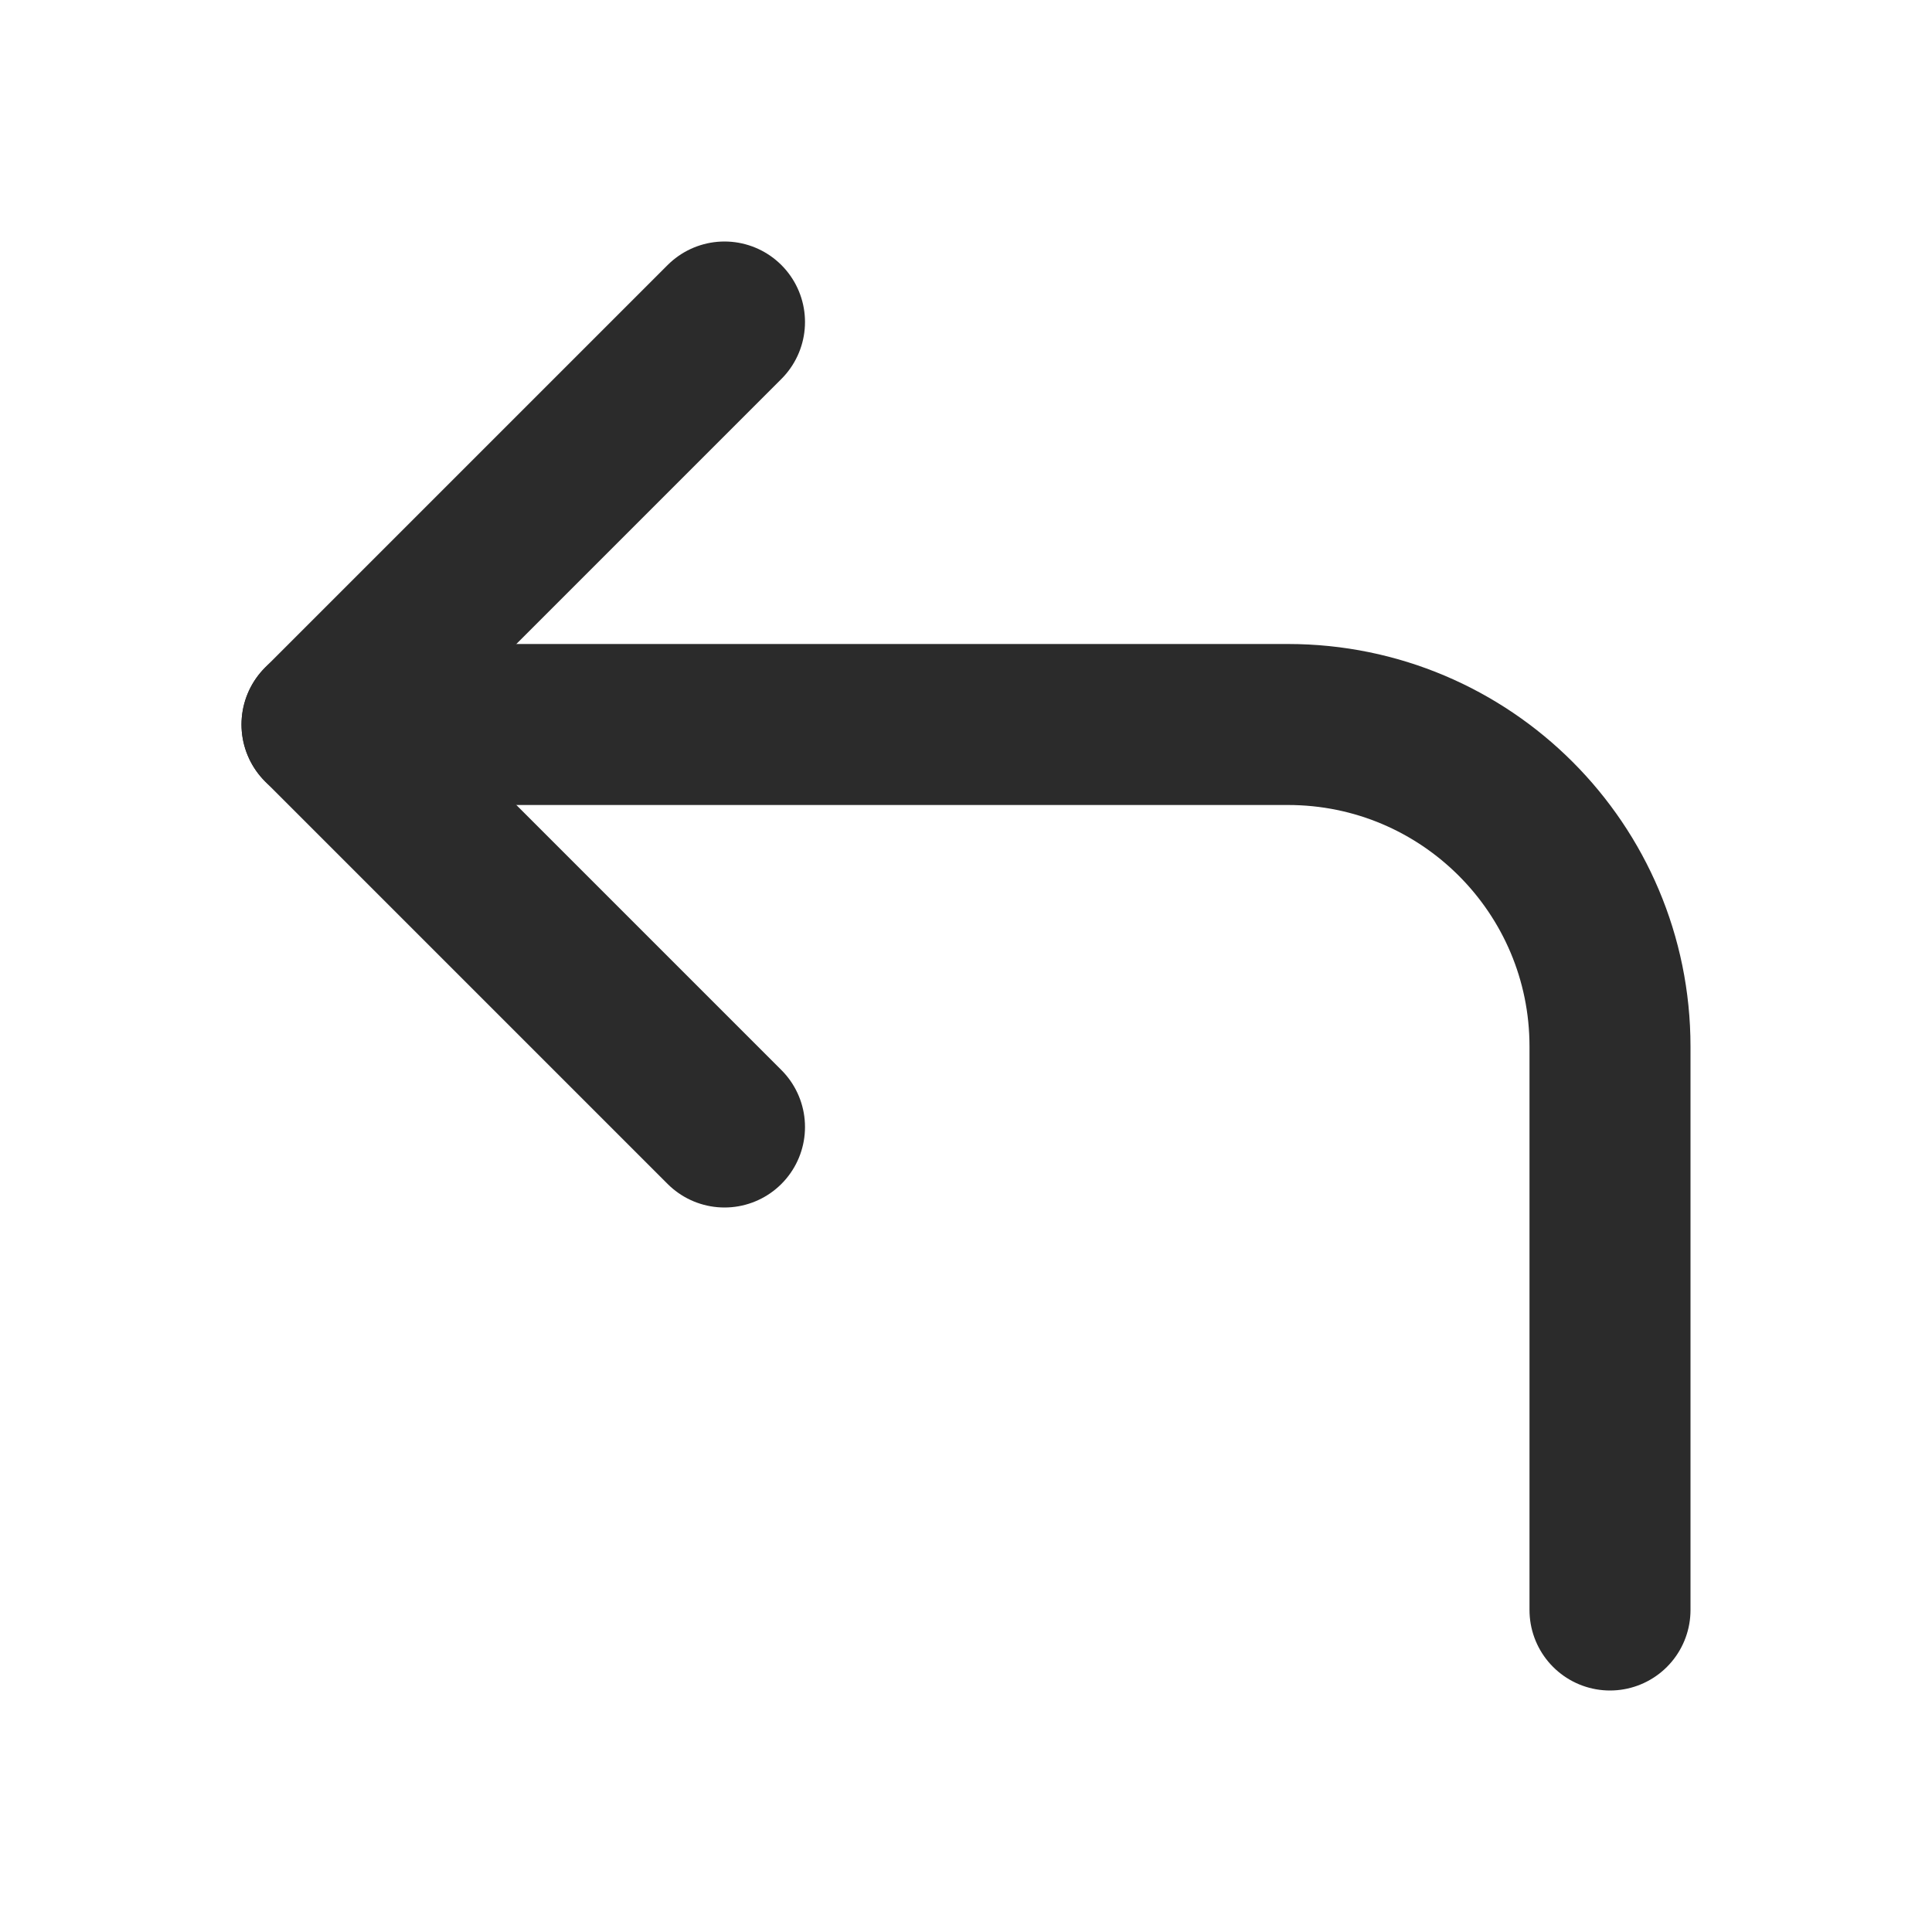
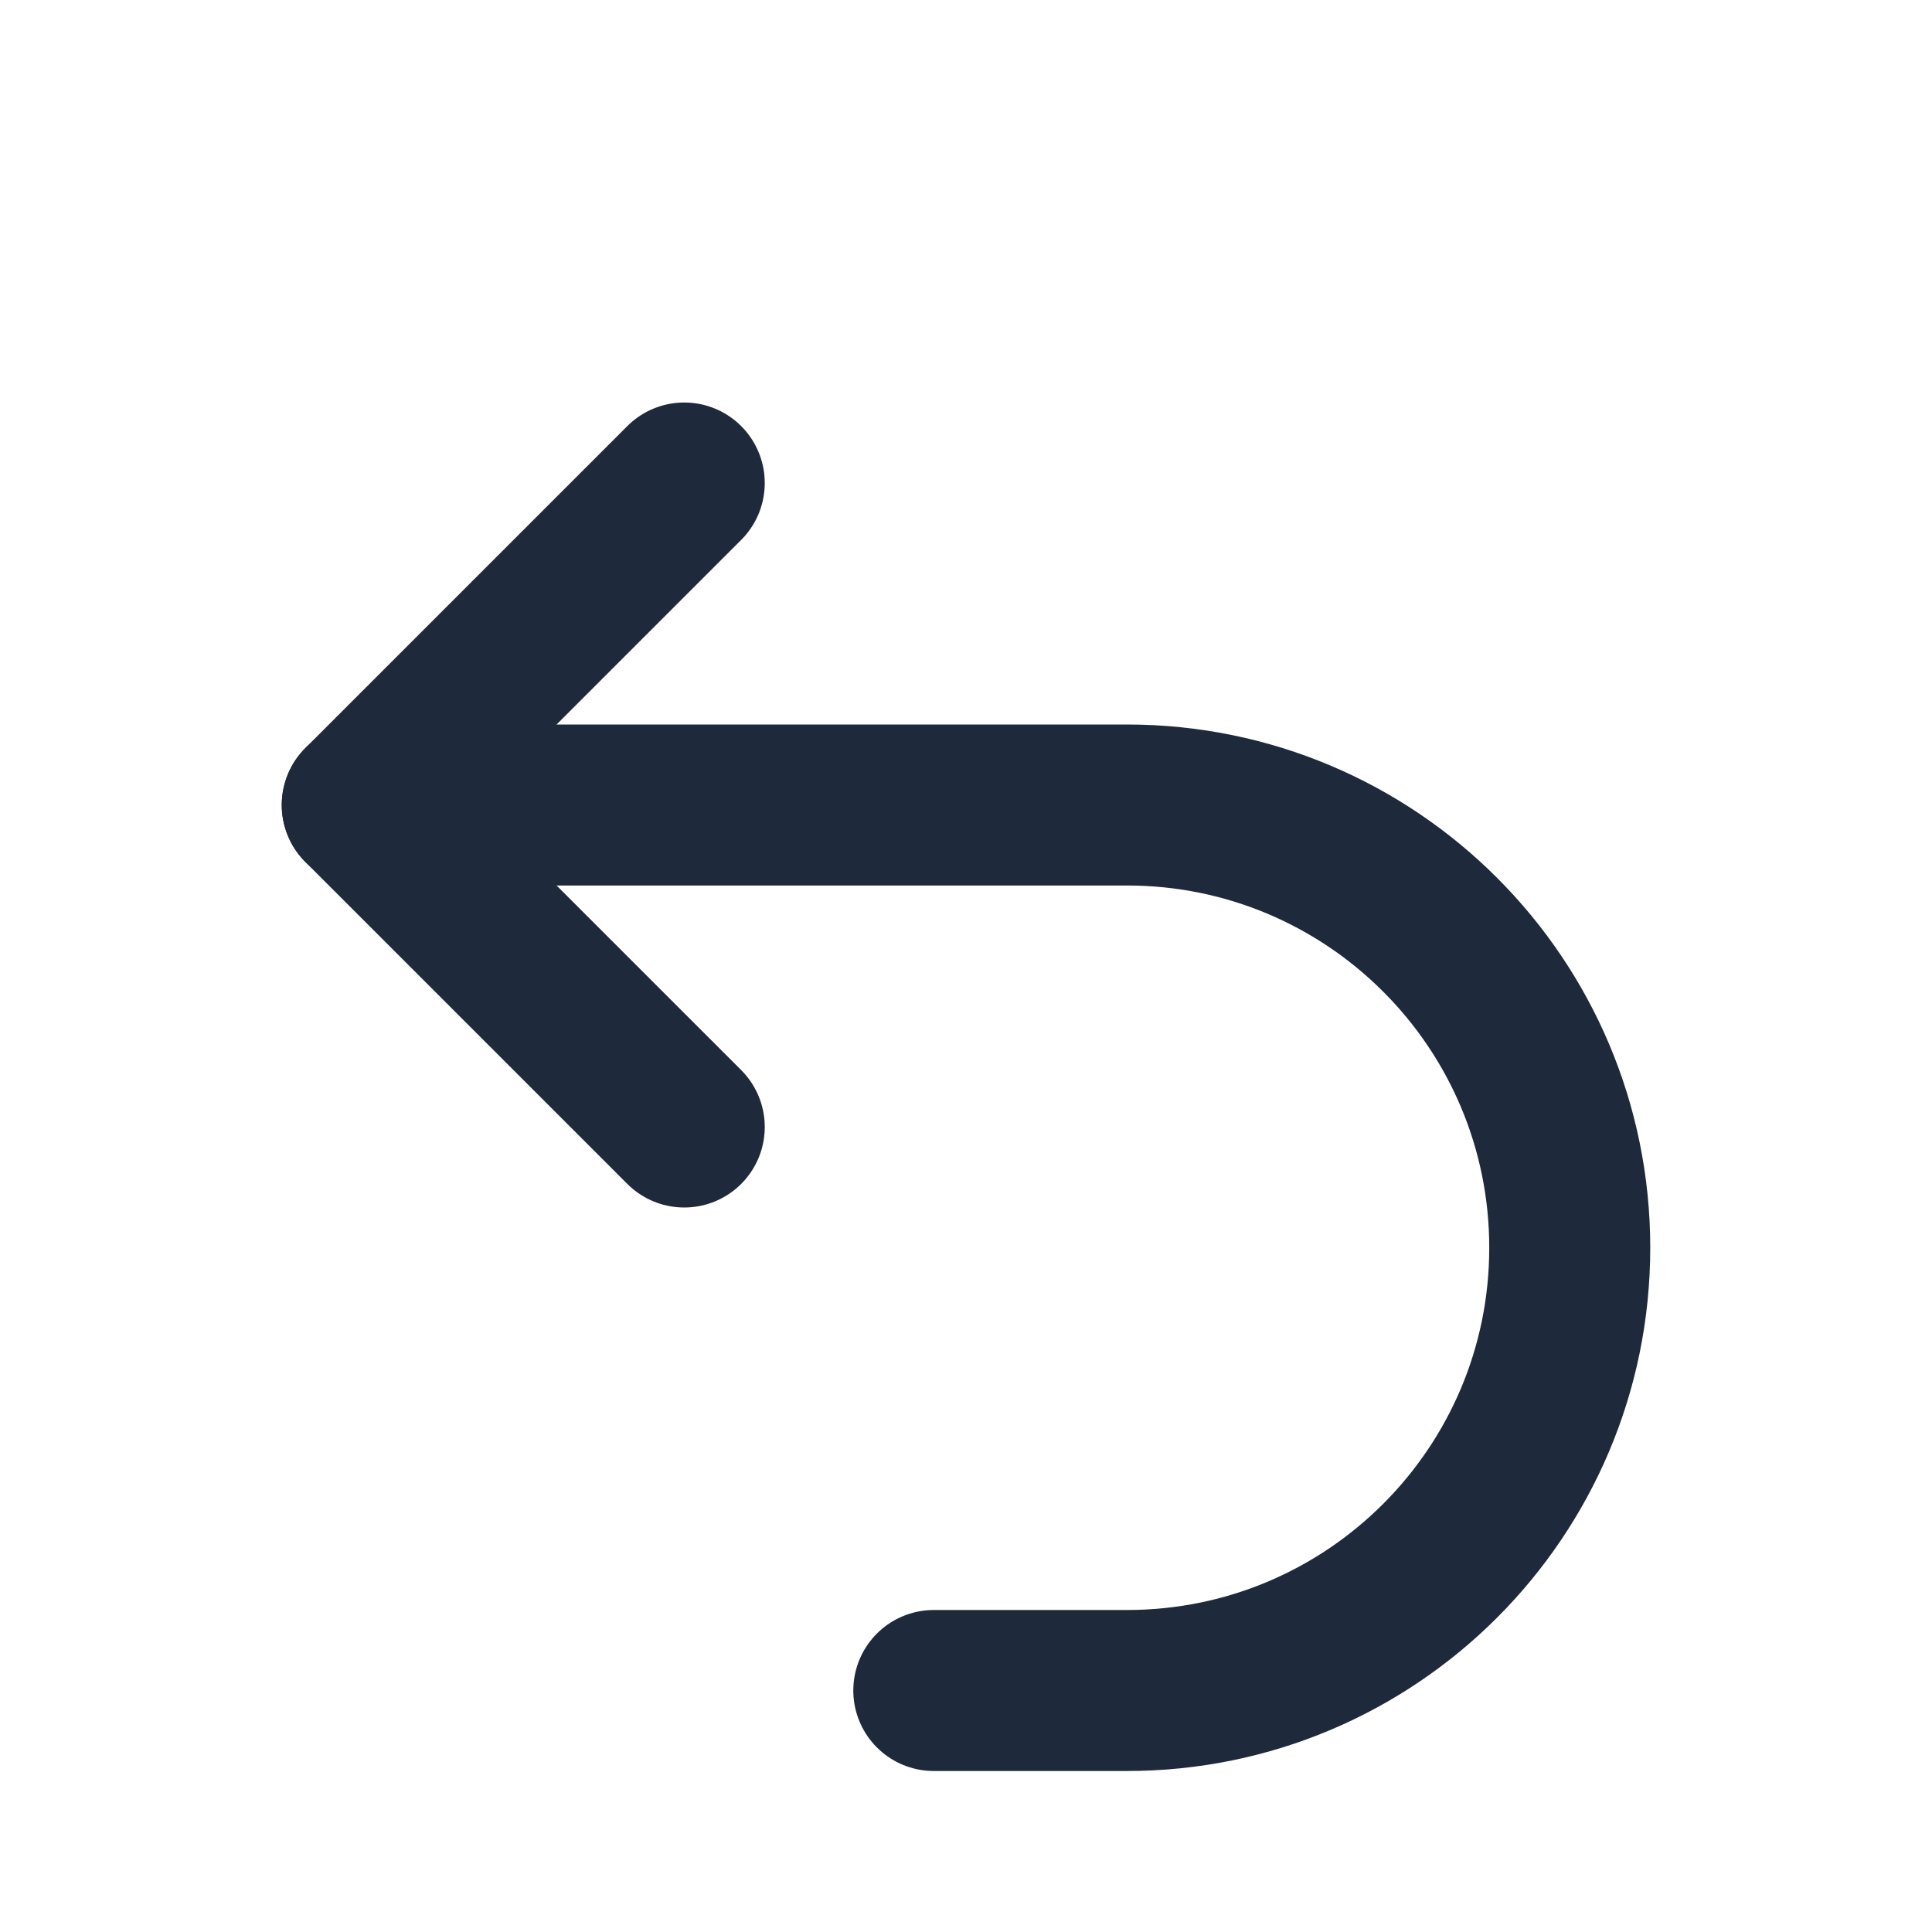
- <svg xmlns="http://www.w3.org/2000/svg" viewBox="0 0 24 24" fill="none" stroke="#2b2b2b" stroke-width="2" stroke-linecap="round" stroke-linejoin="round">
-   <polyline points="9 14 4 9 9 4" />
-   <path d="M20 20v-7a4 4 0 0 0-4-4H4" />
+ <svg xmlns="http://www.w3.org/2000/svg" width="24" height="24" viewBox="0 0 24 24" fill="none" stroke="#1E293B" stroke-width="2" stroke-linecap="round" stroke-linejoin="round">
+   <path d="M8.5 6 4.5 10l4 4" />
+   <path d="M4.5 10H14a5.5 5.5 0 0 1 0 11h-2.4" />
</svg>
